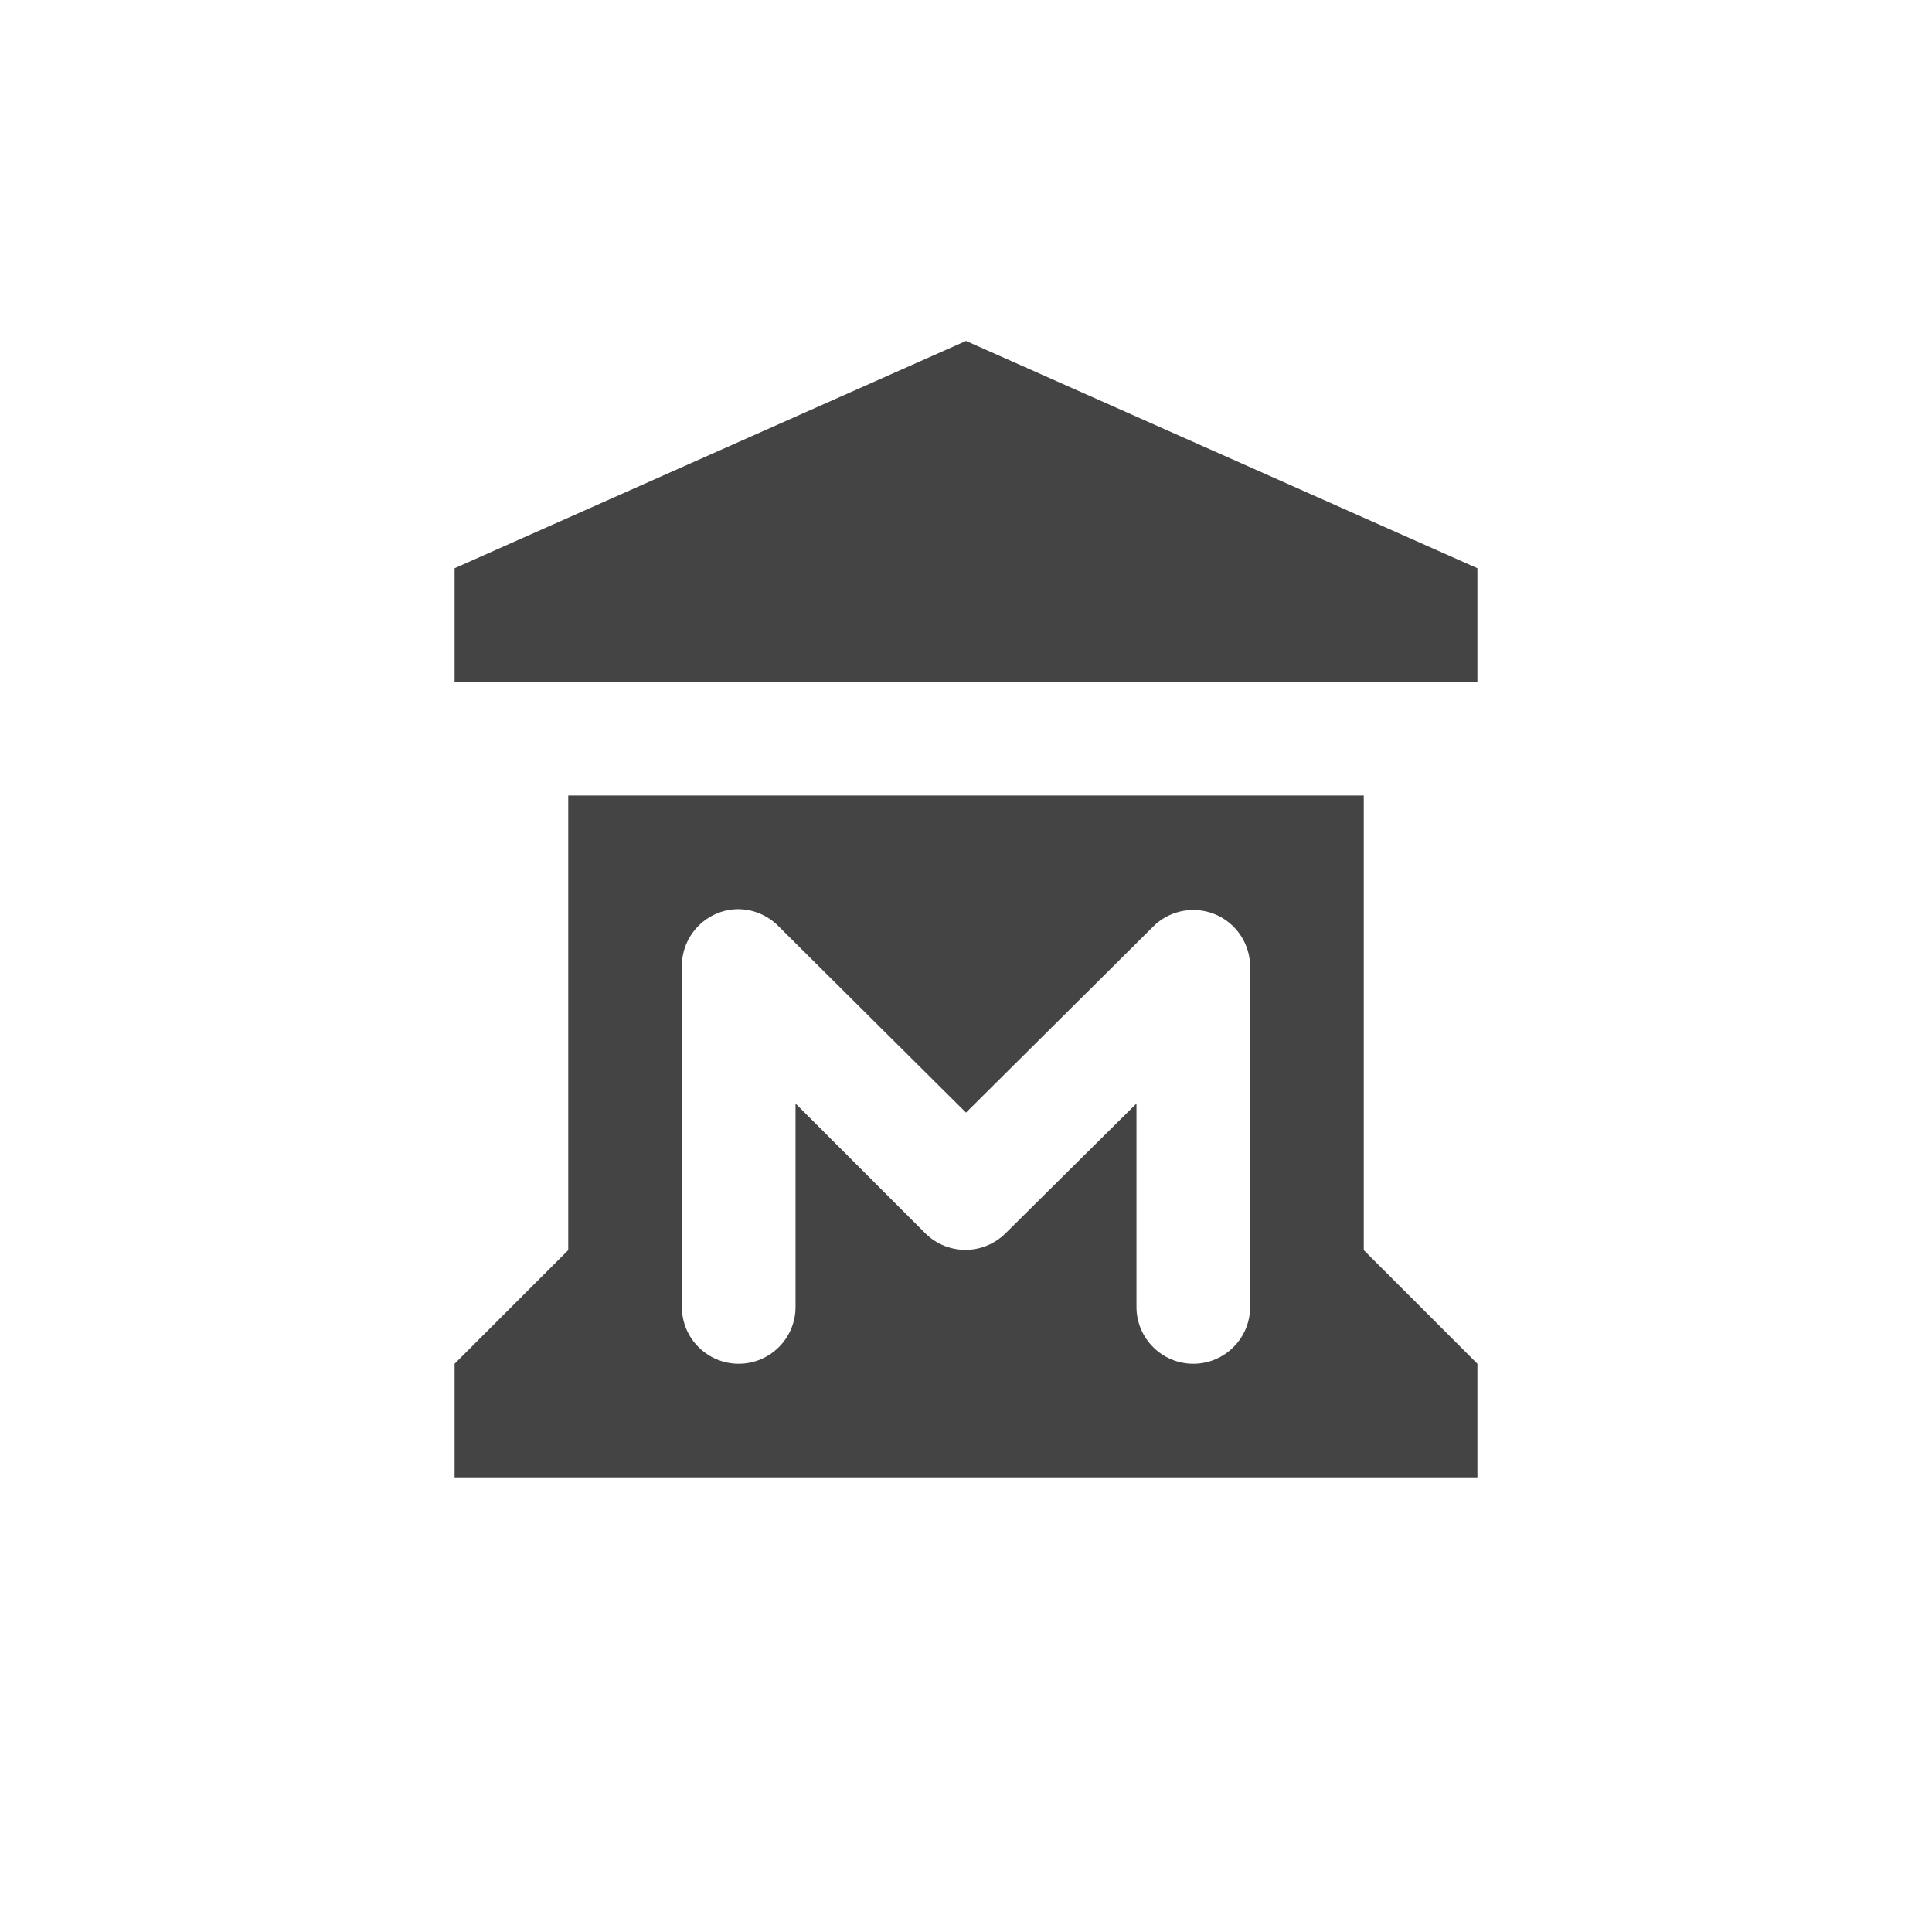
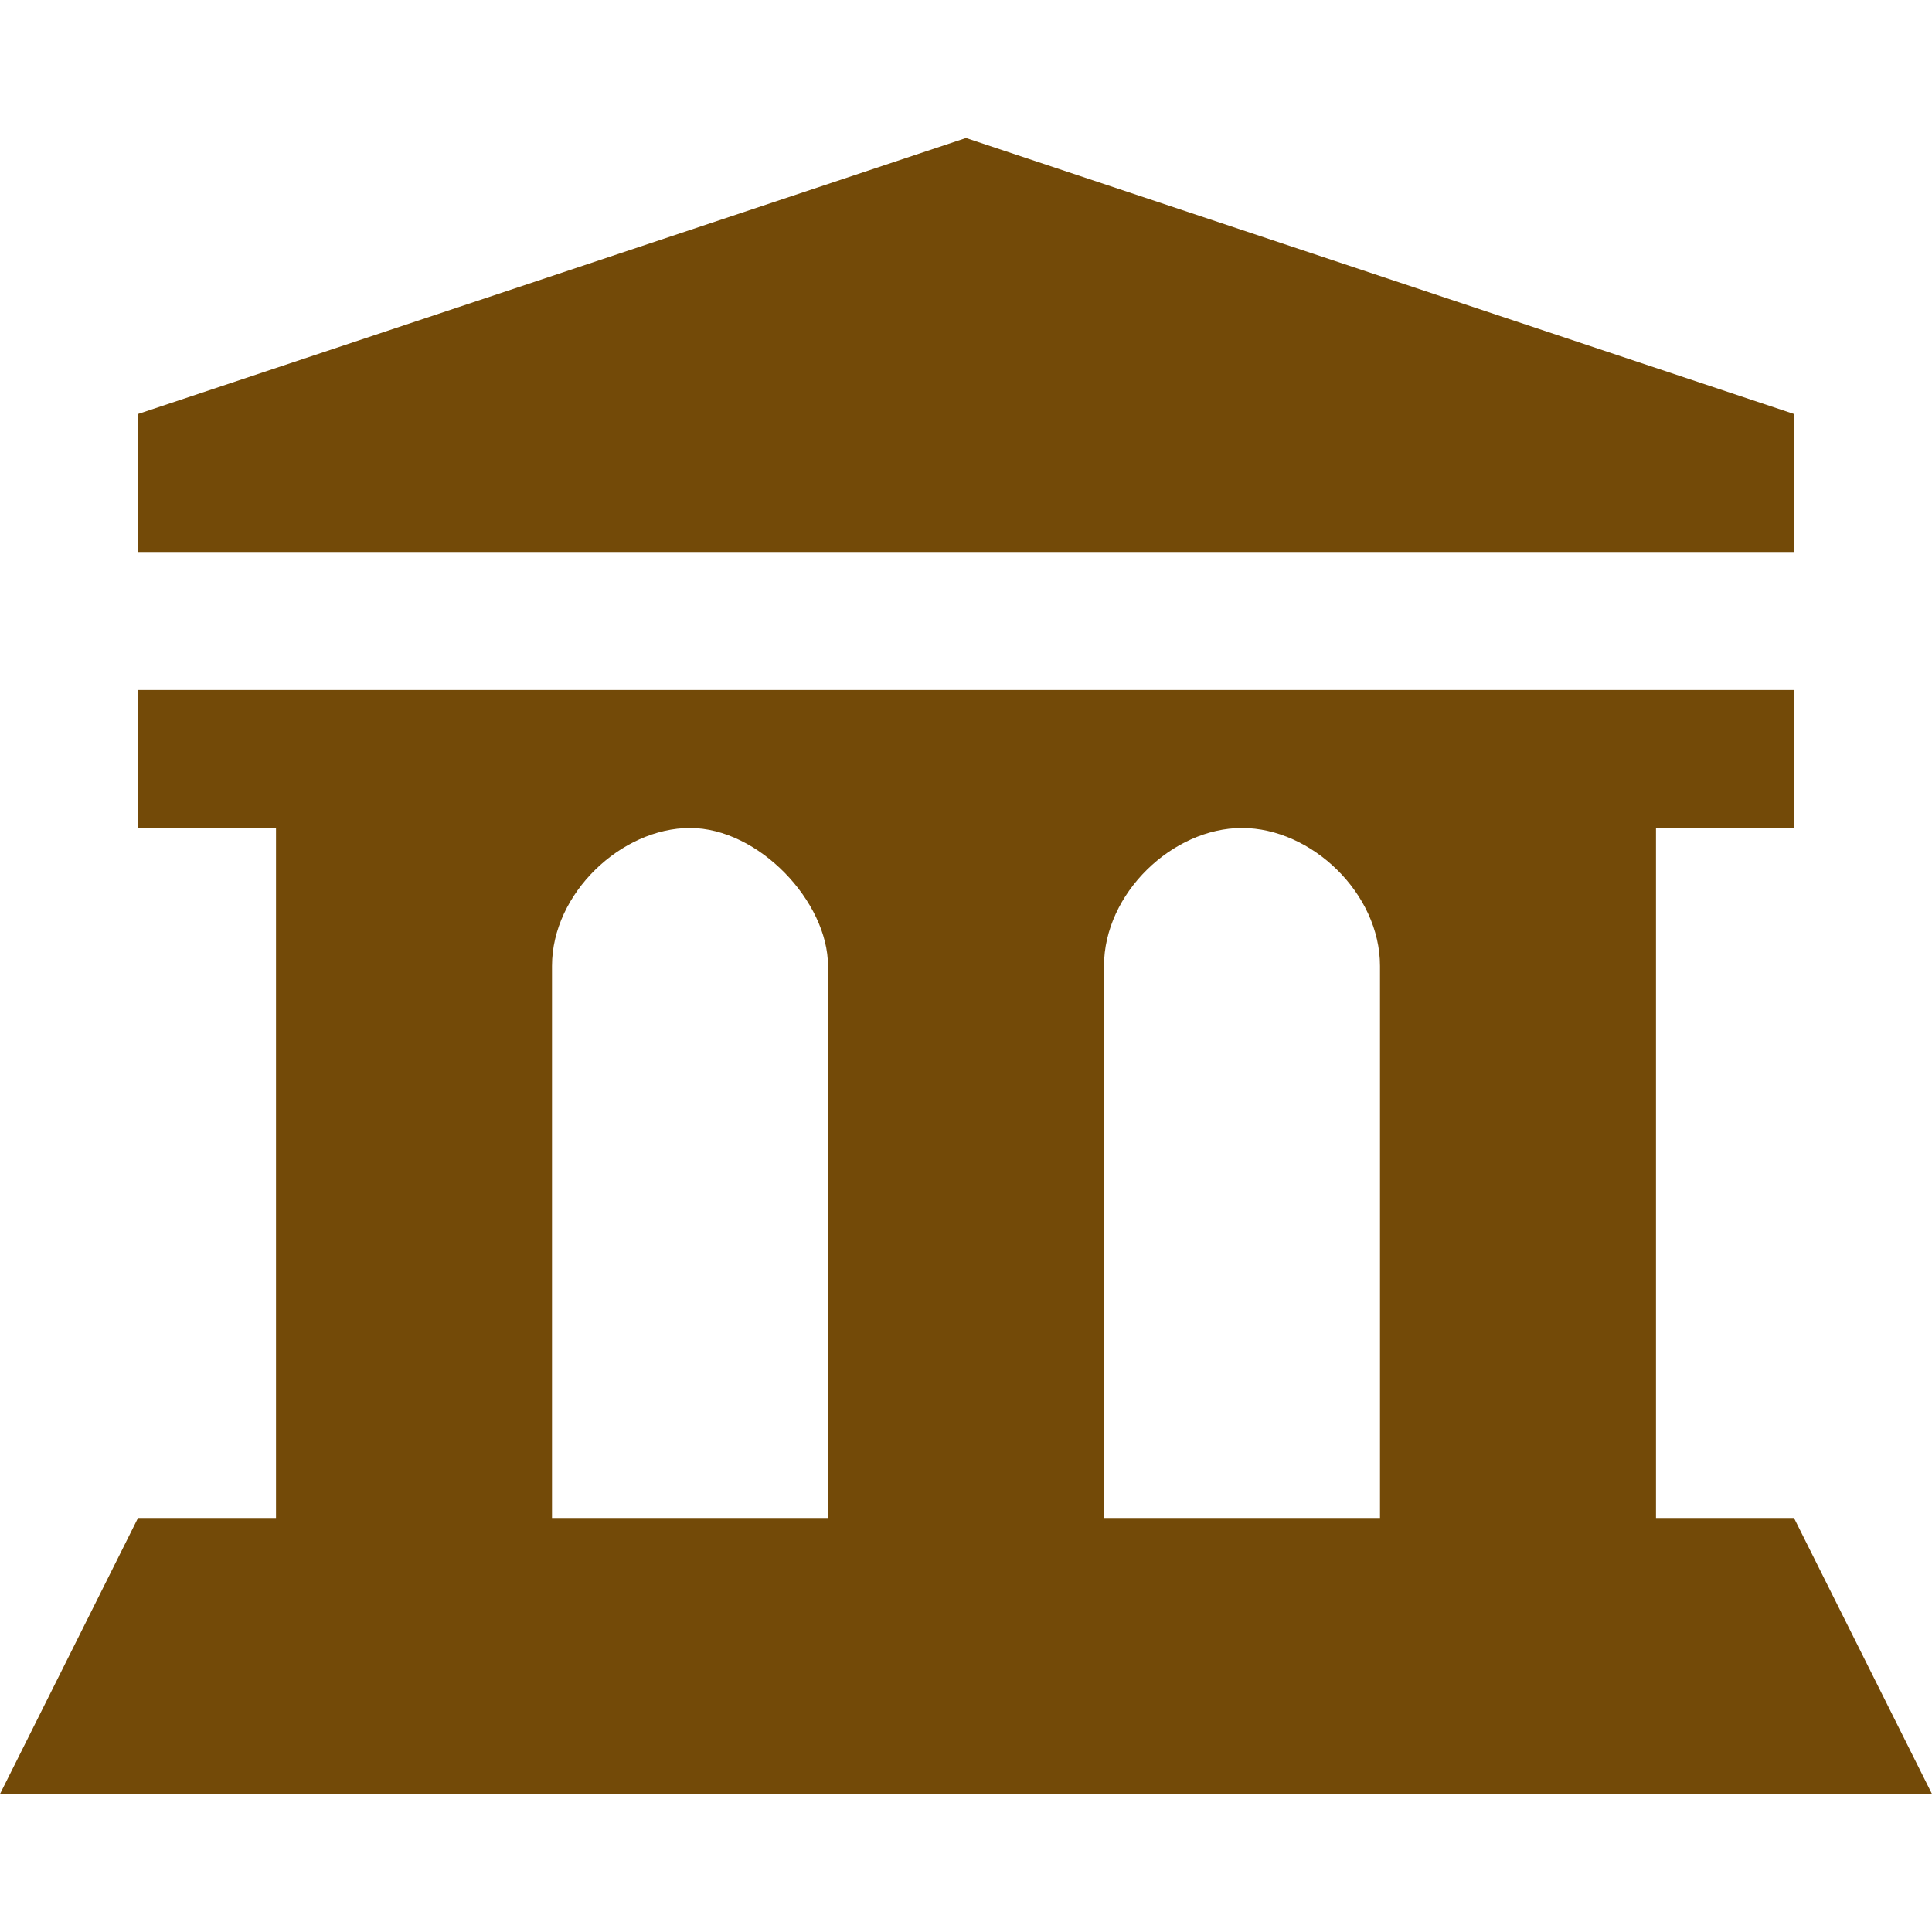
- <svg xmlns="http://www.w3.org/2000/svg" viewBox="0 0 17 17" height="17" width="17">
-   <rect fill="none" x="0" y="0" width="17" height="17" />
-   <path fill="rgba(255,255,255,0.25)" transform="translate(3 3)" d="M5.5,0L1,2v1h9V2L5.5,0z M2,4v4L1,9v1h9V9L9,8V4H2z M3.49,5c0.135-0.001,0.265,0.053,0.36,0.15L5.5,6.79l1.65-1.64  c0.197-0.193,0.514-0.19,0.707,0.007C7.947,5.249,7.998,5.372,8,5.5v3C8,8.776,7.776,9,7.5,9S7,8.776,7,8.5l0,0V6.71  L5.85,7.85C5.655,8.046,5.339,8.047,5.143,7.853C5.142,7.852,5.141,7.851,5.14,7.85L4,6.71V8.5C4,8.776,3.776,9,3.5,9  S3,8.776,3,8.5l0,0v-3C3,5.228,3.218,5.005,3.49,5z" style="stroke-linejoin:round;stroke-miterlimit:4px;" stroke="rgba(255,255,255,0.25)" stroke-width="2" />
-   <path fill="#444444" transform="translate(3 3)" d="M5.5,0L1,2v1h9V2L5.5,0z M2,4v4L1,9v1h9V9L9,8V4H2z M3.49,5c0.135-0.001,0.265,0.053,0.36,0.15L5.5,6.79l1.65-1.64  c0.197-0.193,0.514-0.19,0.707,0.007C7.947,5.249,7.998,5.372,8,5.5v3C8,8.776,7.776,9,7.5,9S7,8.776,7,8.5l0,0V6.71  L5.85,7.85C5.655,8.046,5.339,8.047,5.143,7.853C5.142,7.852,5.141,7.851,5.14,7.85L4,6.71V8.5C4,8.776,3.776,9,3.5,9  S3,8.776,3,8.5l0,0v-3C3,5.228,3.218,5.005,3.49,5z" />
+ <svg xmlns="http://www.w3.org/2000/svg" width="14" height="14" viewBox="0 0 14 14" fill="none">
+   <path d="M7 1L1 3V4H13V3L7 1ZM1 5V6H2V11H1L0 13H14L13 11H12V6H13V5H1ZM5 6C5.497 6 6 6.533 6 7V11H4V7C4 6.473 4.503 6 5 6ZM9 6C9.503 6 10 6.473 10 7V11H8V7C8 6.473 8.497 6 9 6Z" fill="#734A08" />
</svg>
